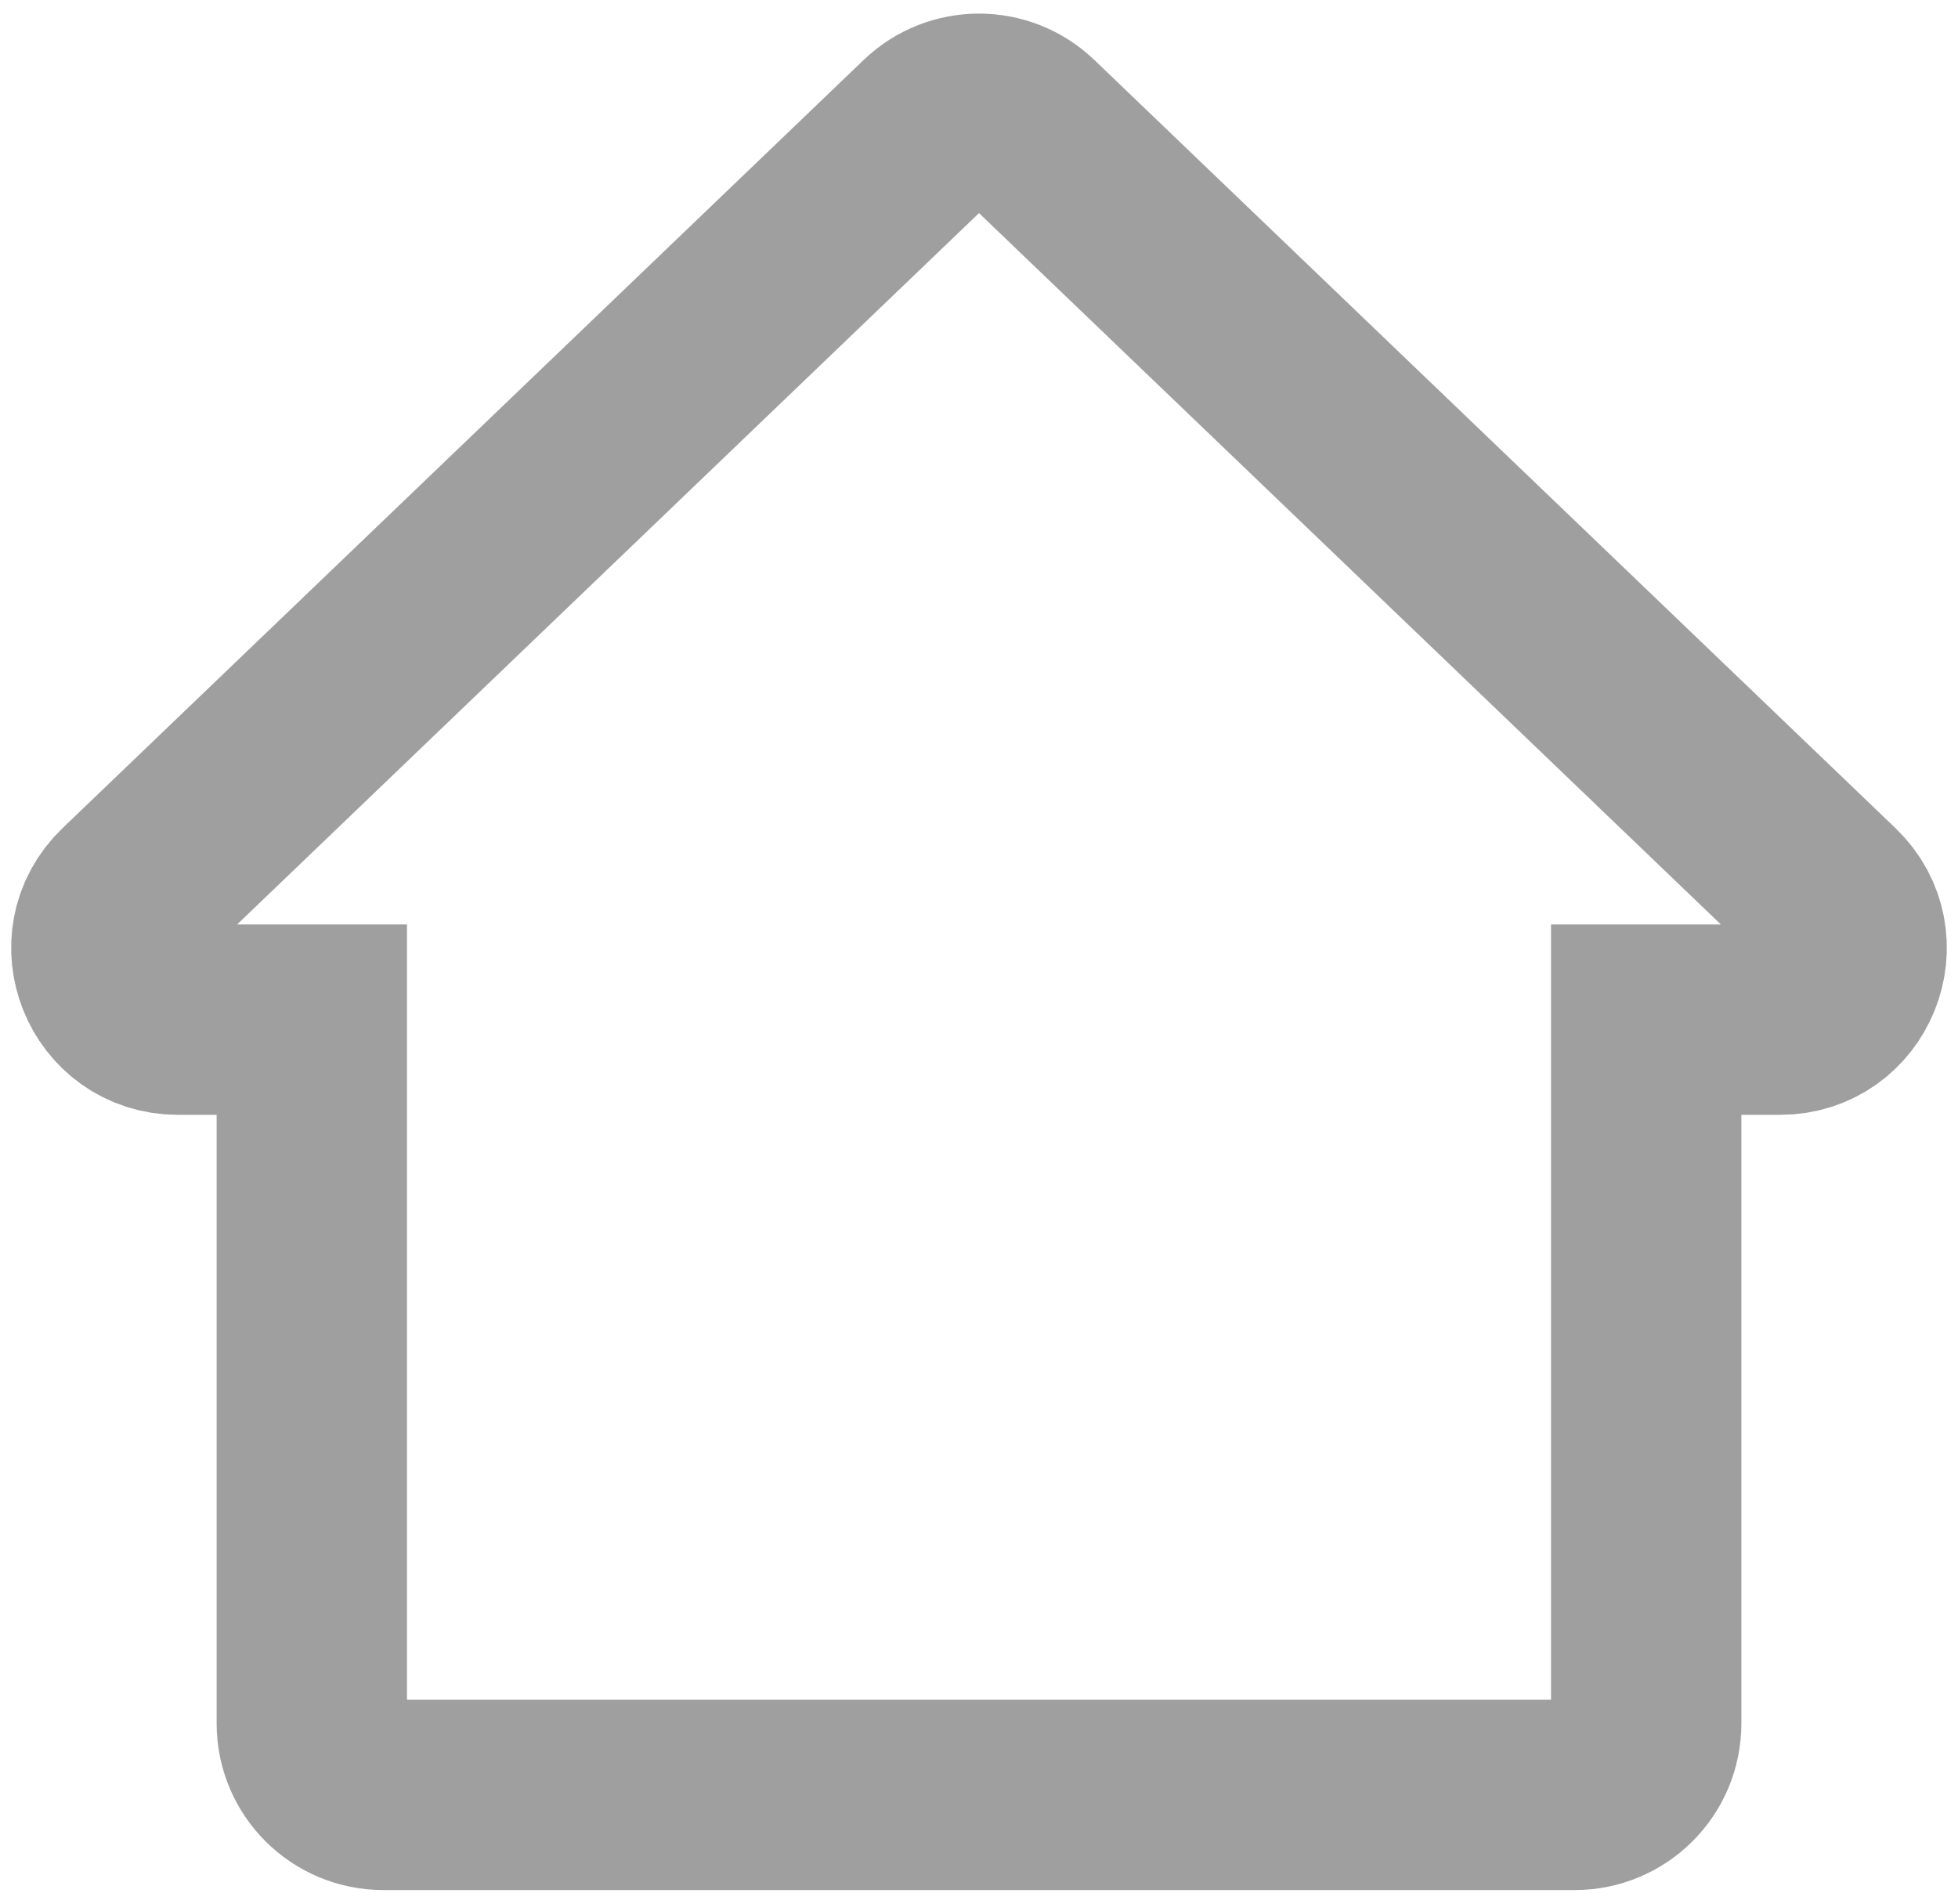
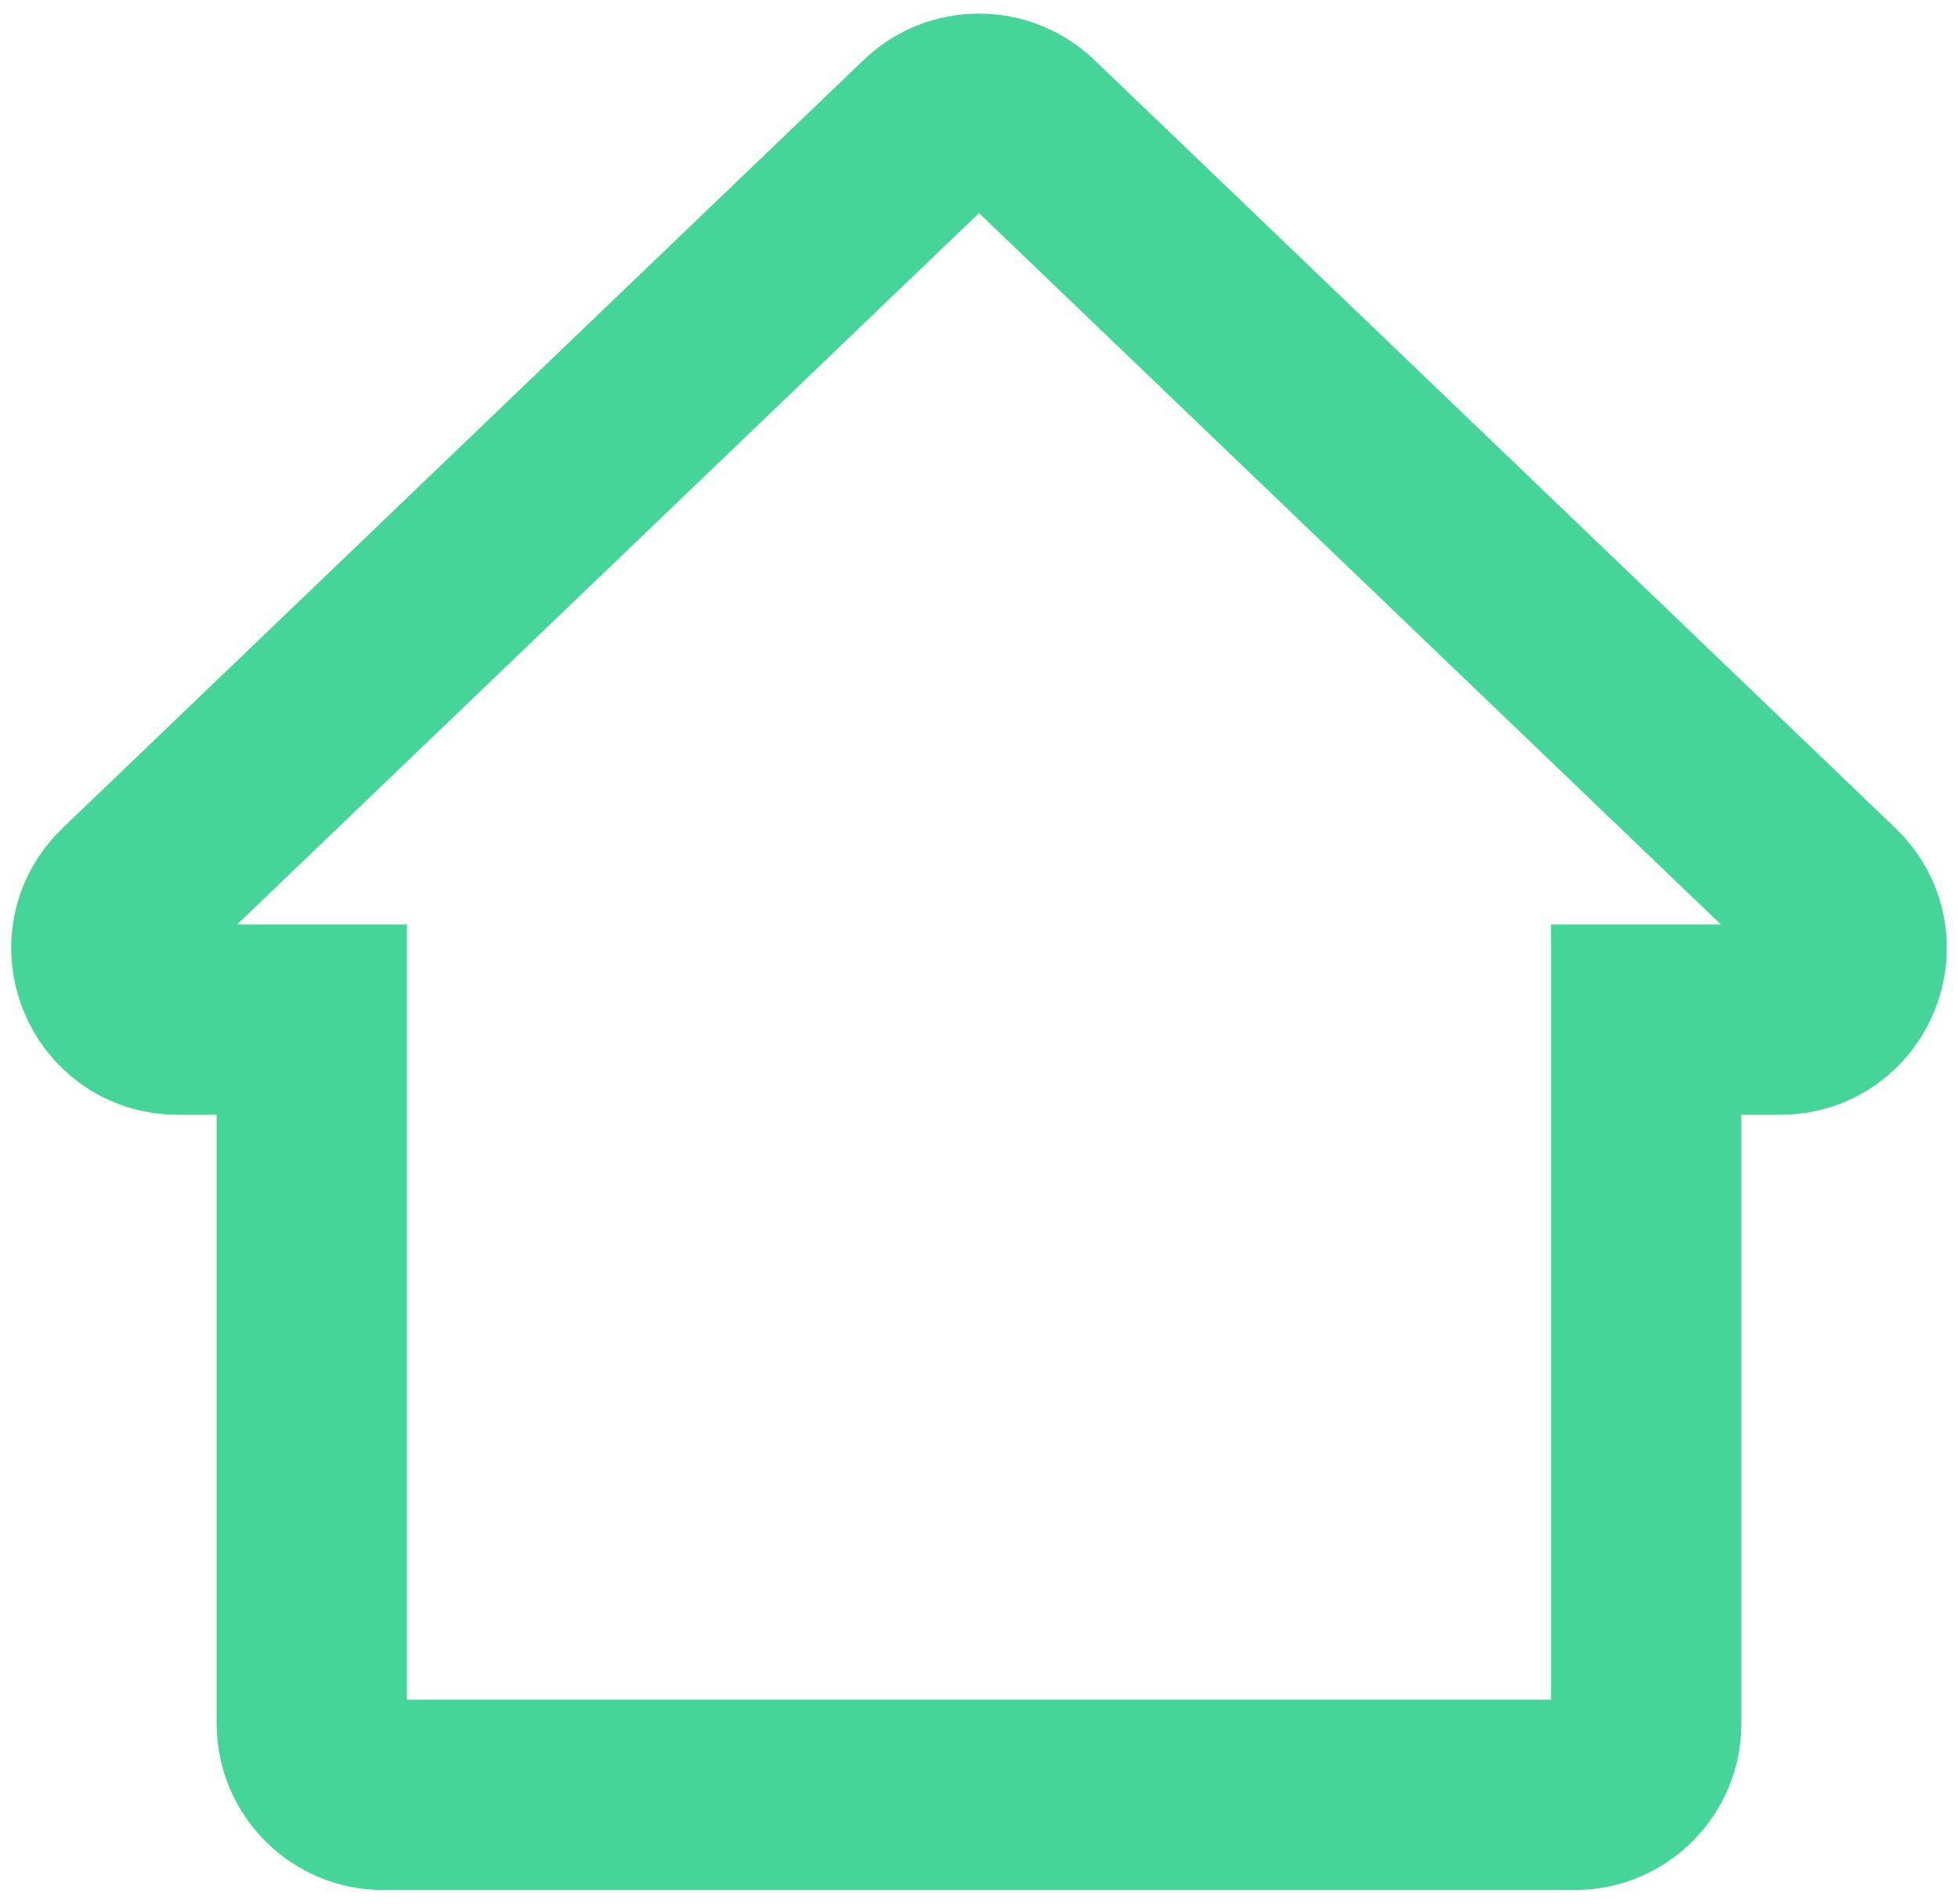
<svg xmlns="http://www.w3.org/2000/svg" width="36" height="35" viewBox="0 0 36 35" fill="none">
-   <path d="M18.91 2.366C18.401 1.878 17.599 1.878 17.09 2.366L2.362 16.488C1.508 17.306 2.088 18.747 3.272 18.747H5.733V31.688C5.733 32.412 6.322 33 7.047 33H28.953C29.678 33 30.267 32.412 30.267 31.688V18.747H32.728C33.912 18.747 34.492 17.306 33.638 16.488L18.91 2.366Z" stroke="#9F9F9F" stroke-width="3.5" />
+   <path d="M18.91 2.366C18.401 1.878 17.599 1.878 17.09 2.366L2.362 16.488C1.508 17.306 2.088 18.747 3.272 18.747H5.733V31.688C5.733 32.412 6.322 33 7.047 33H28.953C29.678 33 30.267 32.412 30.267 31.688V18.747H32.728C33.912 18.747 34.492 17.306 33.638 16.488L18.91 2.366Z" stroke="#46D599" stroke-width="3.5" />
</svg>
